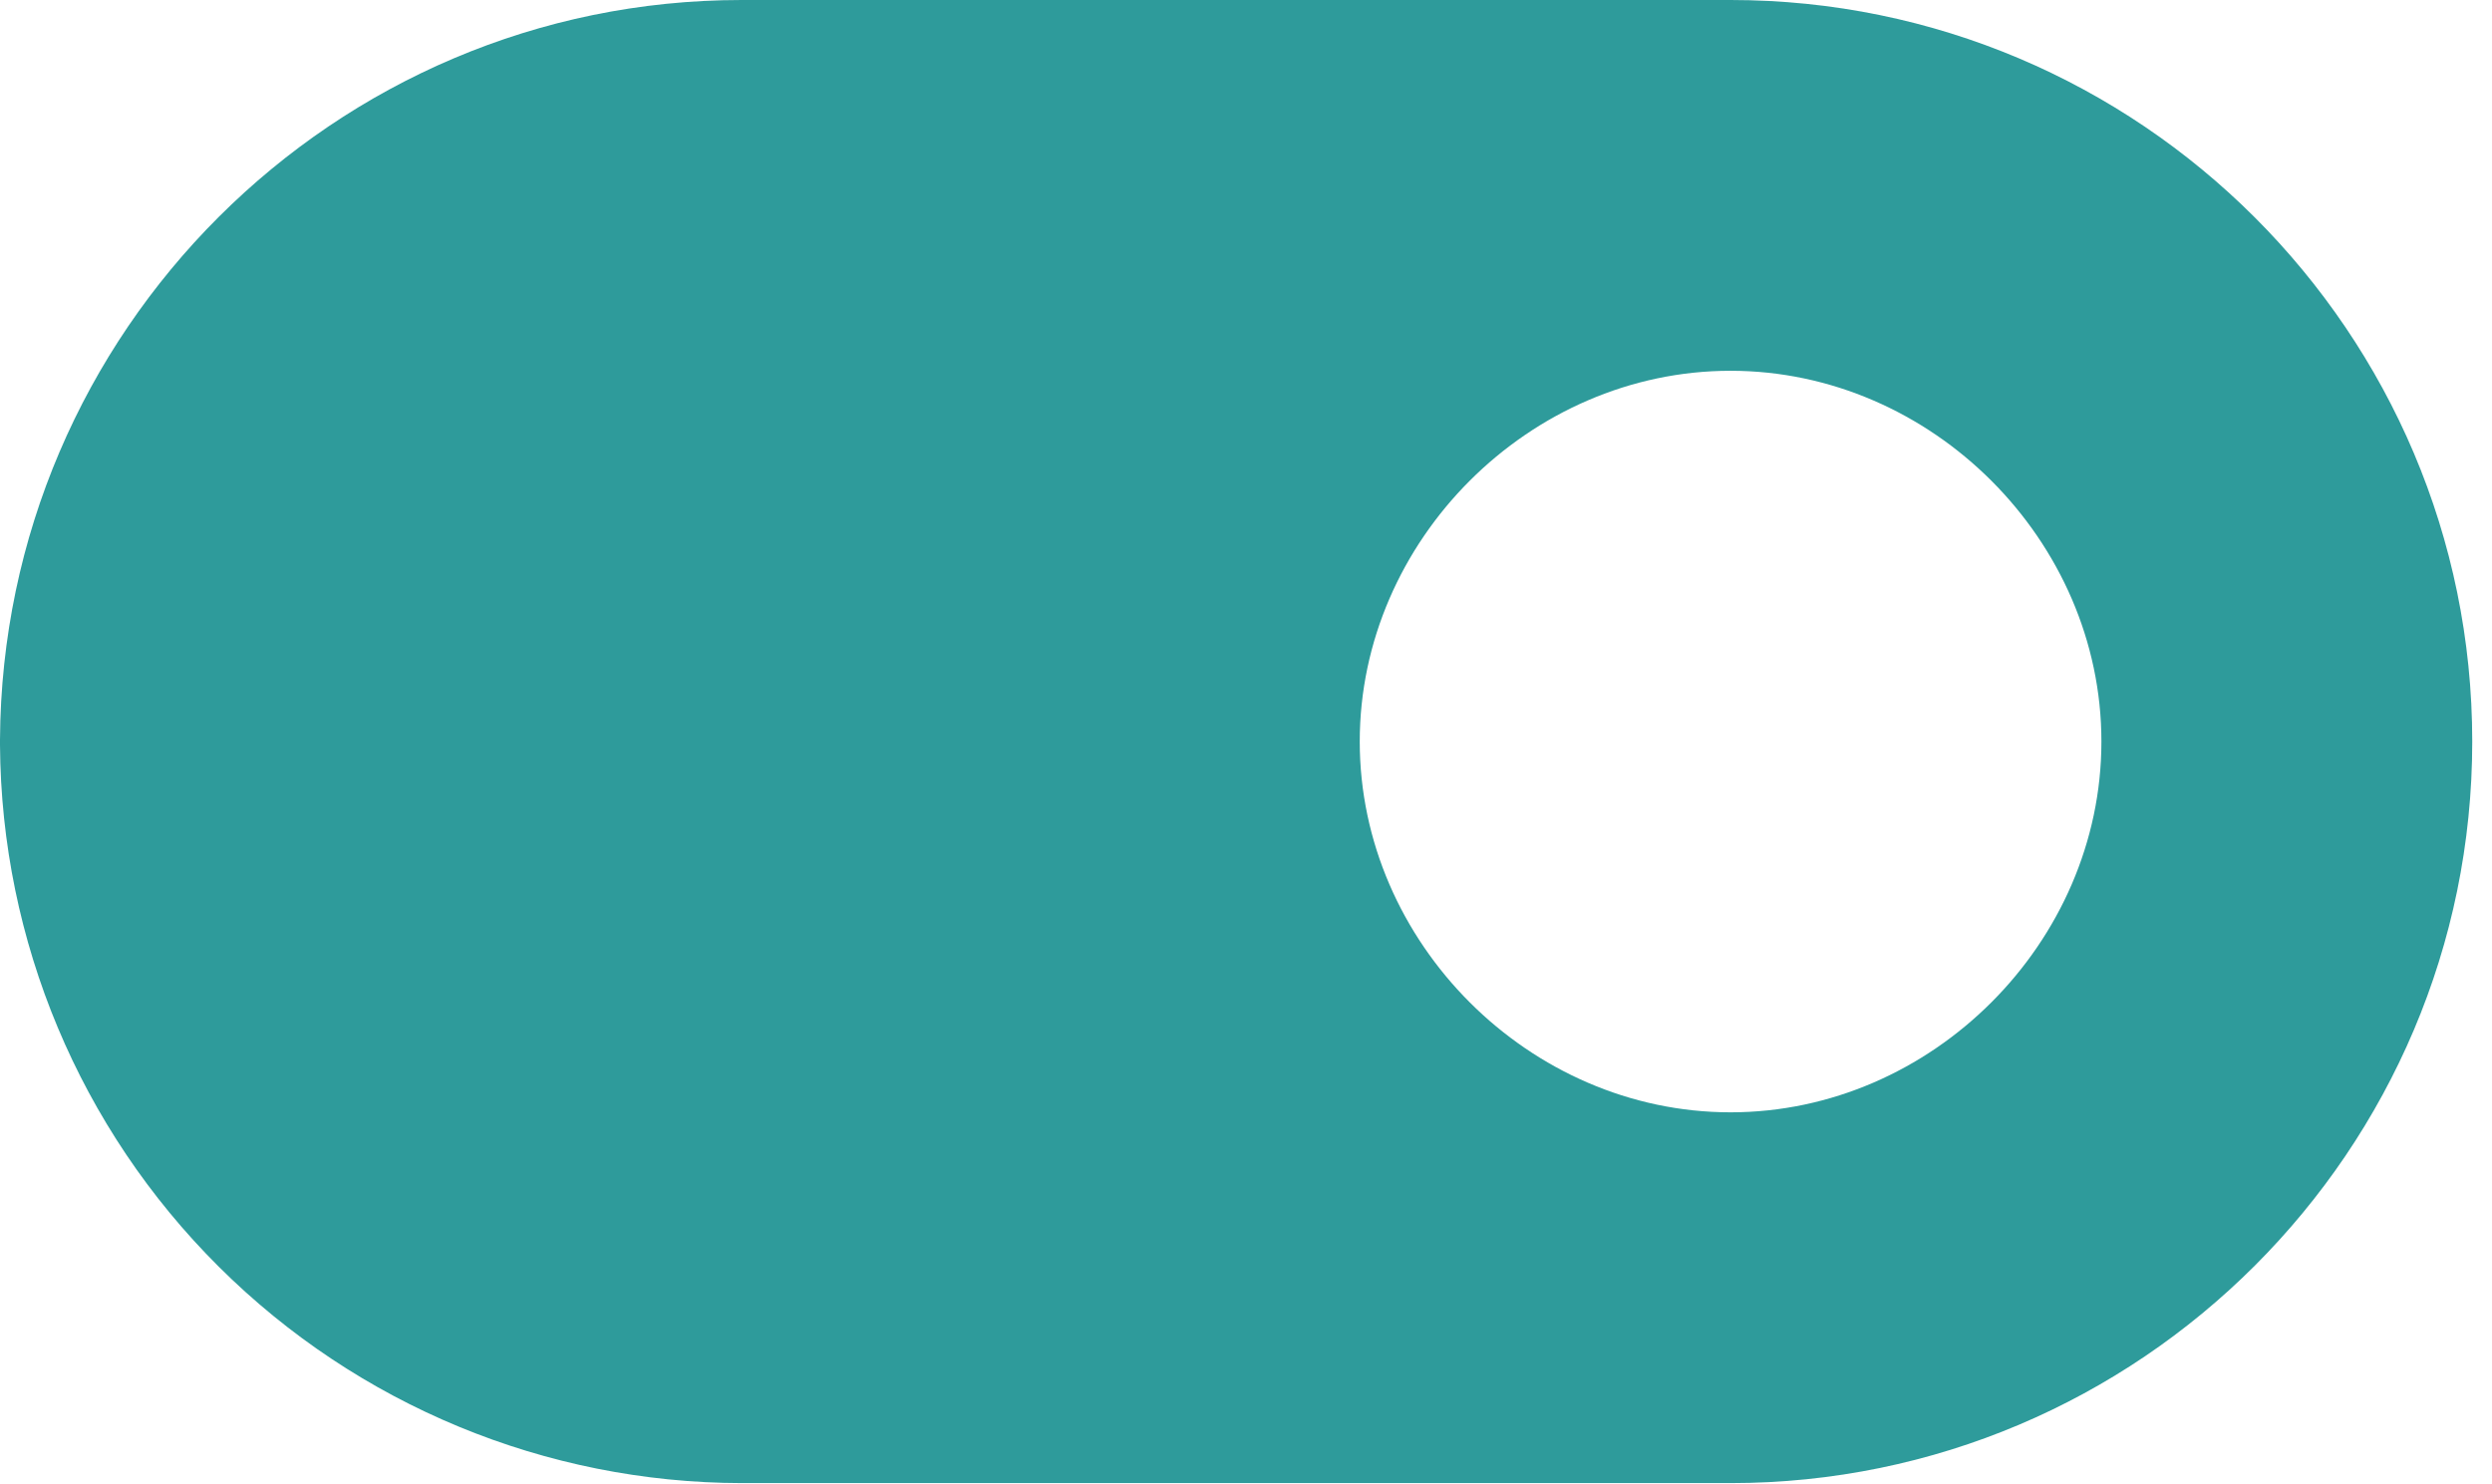
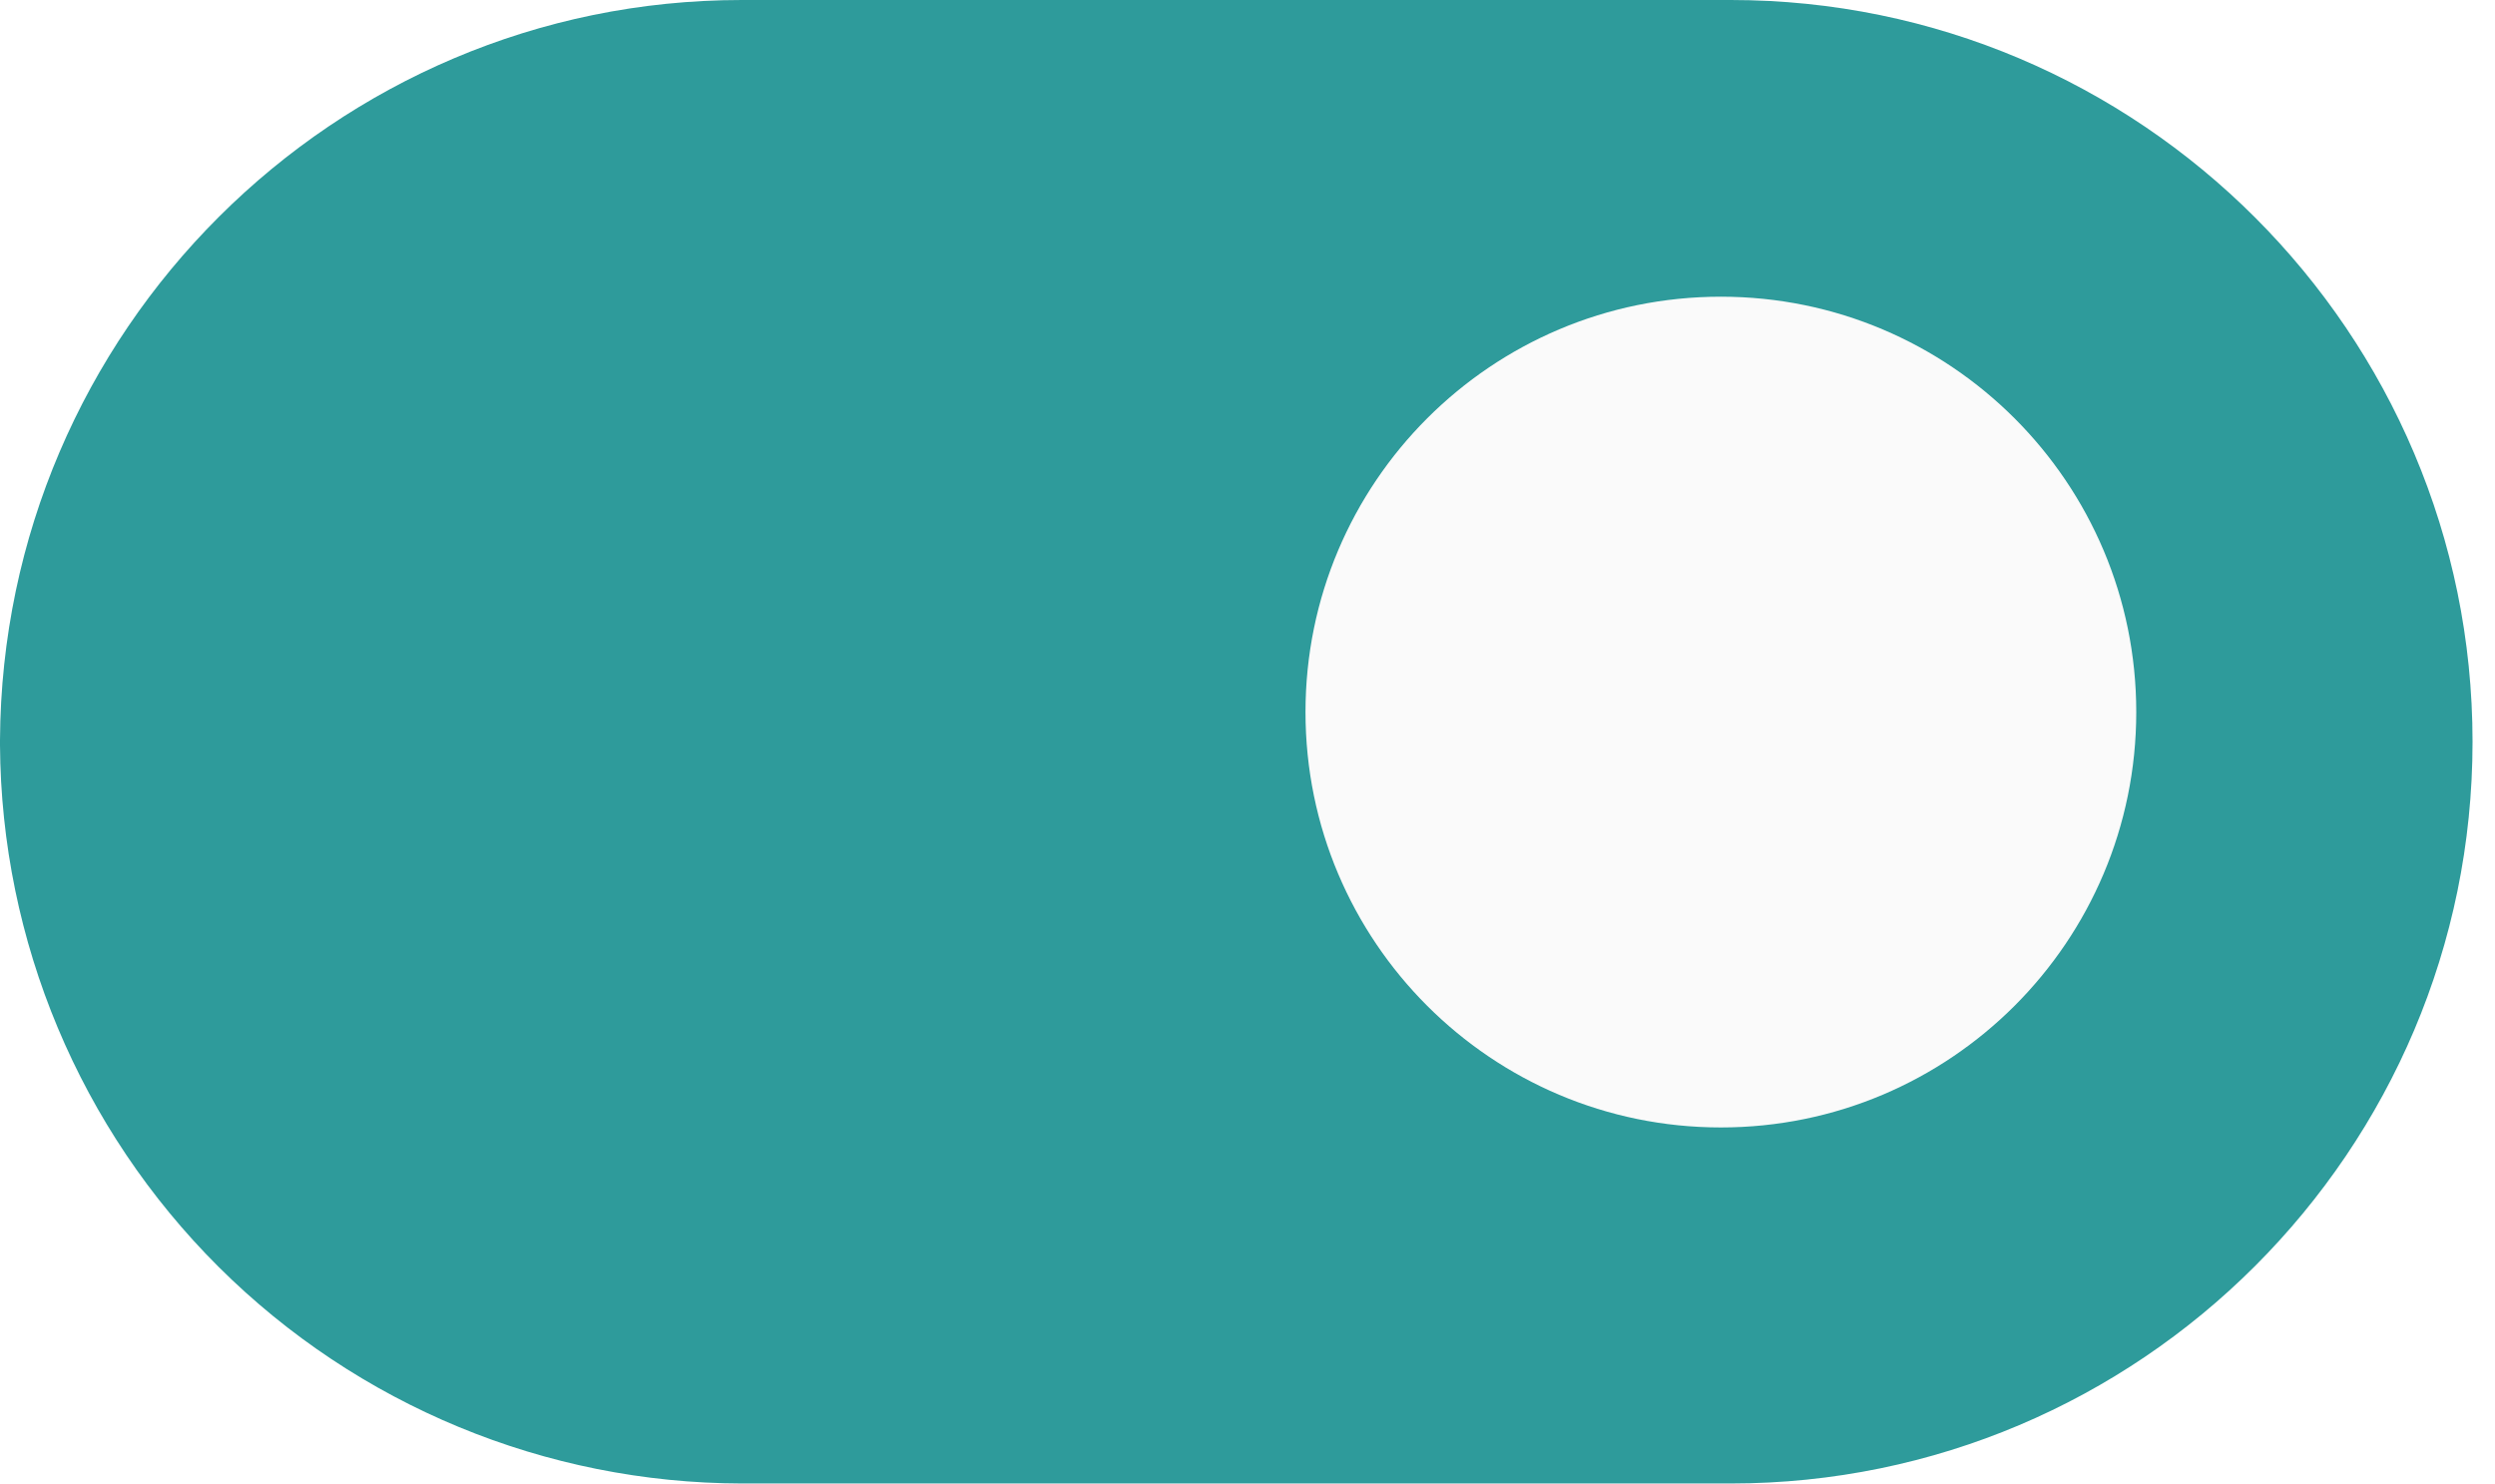
- <svg xmlns="http://www.w3.org/2000/svg" width="42" height="25" viewBox="0 0 42 25" fill="none">
-   <path d="M29.167 0H12.5C5.633 0 0.037 5.588 0 12.471V12.558C0.021 15.862 1.346 19.023 3.688 21.353C6.029 23.684 9.197 24.995 12.5 25H29.167C36.06 25 41.667 19.394 41.667 12.5C41.667 5.606 36.06 0 29.167 0ZM29.167 18.75C25.777 18.75 22.917 15.89 22.917 12.5C22.917 9.11 25.777 6.25 29.167 6.25C32.556 6.25 35.417 9.11 35.417 12.5C35.417 15.89 32.556 18.75 29.167 18.75Z" fill="#2E9B9B" />
+ <svg xmlns="http://www.w3.org/2000/svg" width="37" height="22" viewBox="0 0 37 22" fill="none">
+   <path d="M25.667 0H11C4.957 0 0.033 4.917 0 10.974V11.051C0.018 13.958 1.185 16.74 3.245 18.791C5.306 20.842 8.093 21.995 11 22H25.667C31.733 22 36.667 17.067 36.667 11C36.667 4.934 31.733 0 25.667 0ZM25.667 16.5C22.684 16.5 20.167 13.983 20.167 11C20.167 8.017 22.684 5.5 25.667 5.5C28.649 5.5 31.167 8.017 31.167 11C31.167 13.983 28.649 16.5 25.667 16.5Z" fill="#2E9B9B" />
+   <path d="M31.68 10.56C31.68 7.158 28.922 4.4 25.52 4.4C22.118 4.4 19.36 7.158 19.36 10.56C19.36 13.962 22.118 16.72 25.52 16.72C28.922 16.72 31.68 13.962 31.68 10.56Z" fill="#FAFAFA" />
</svg>
